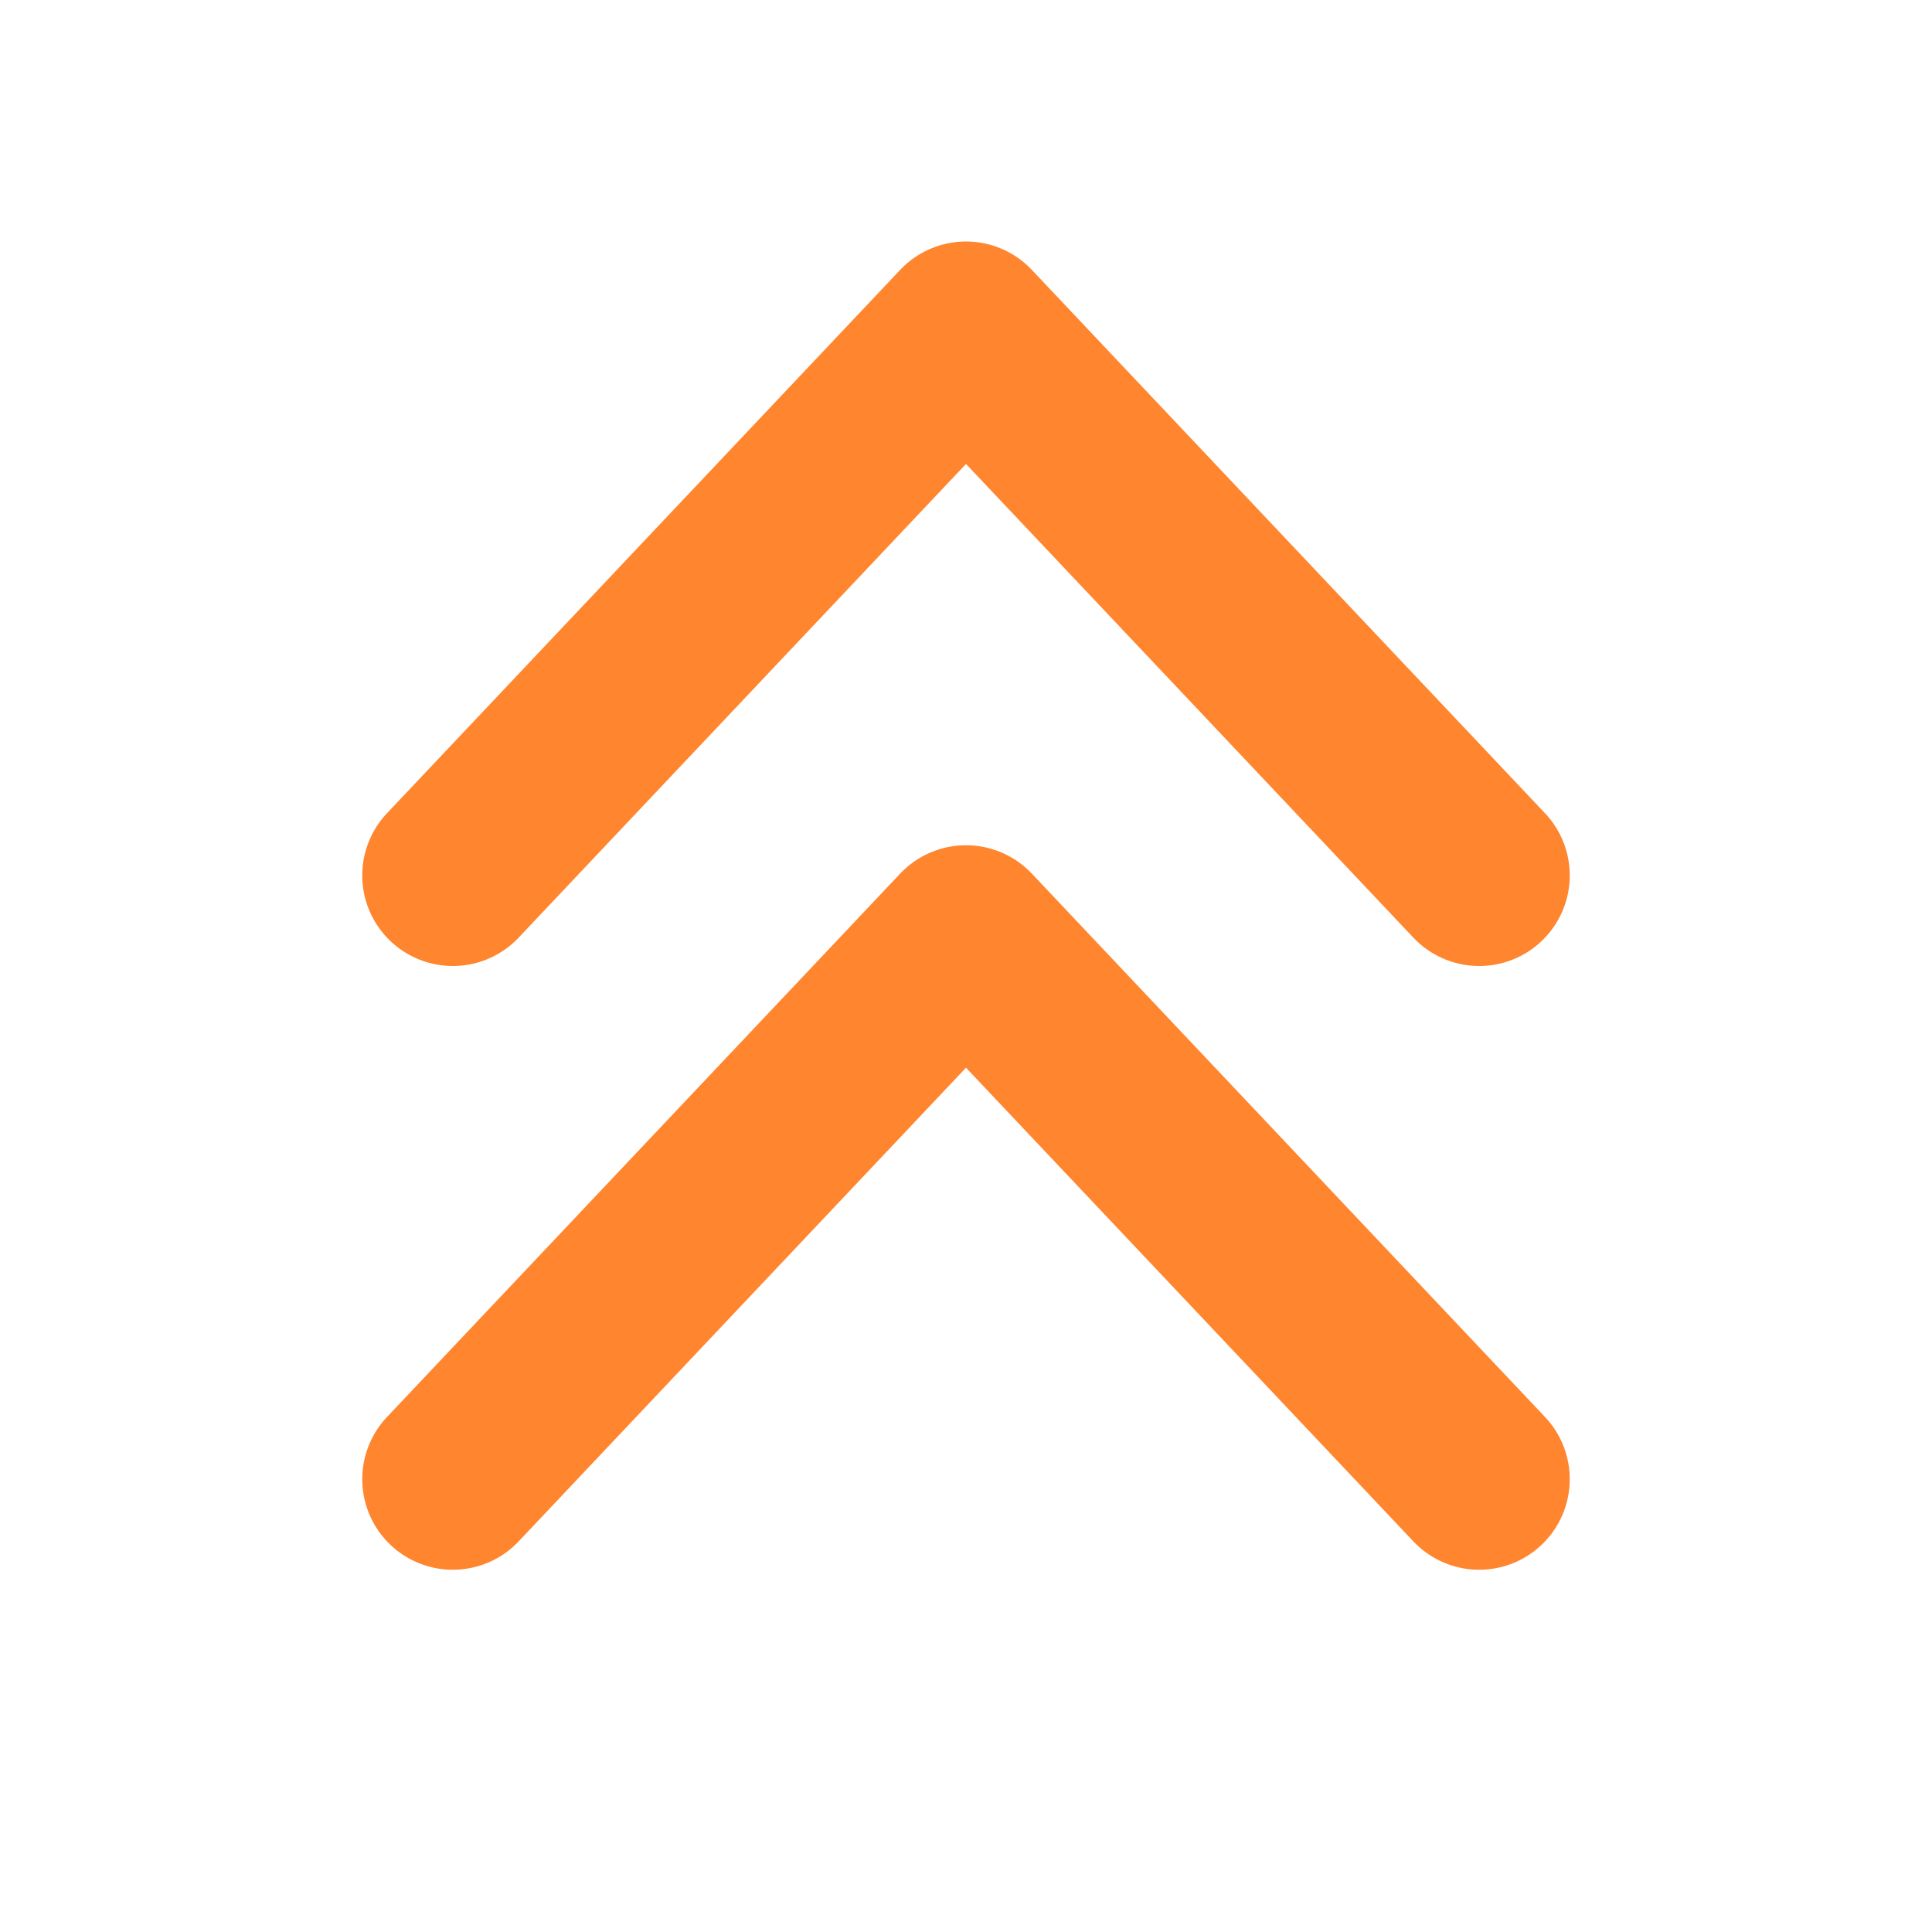
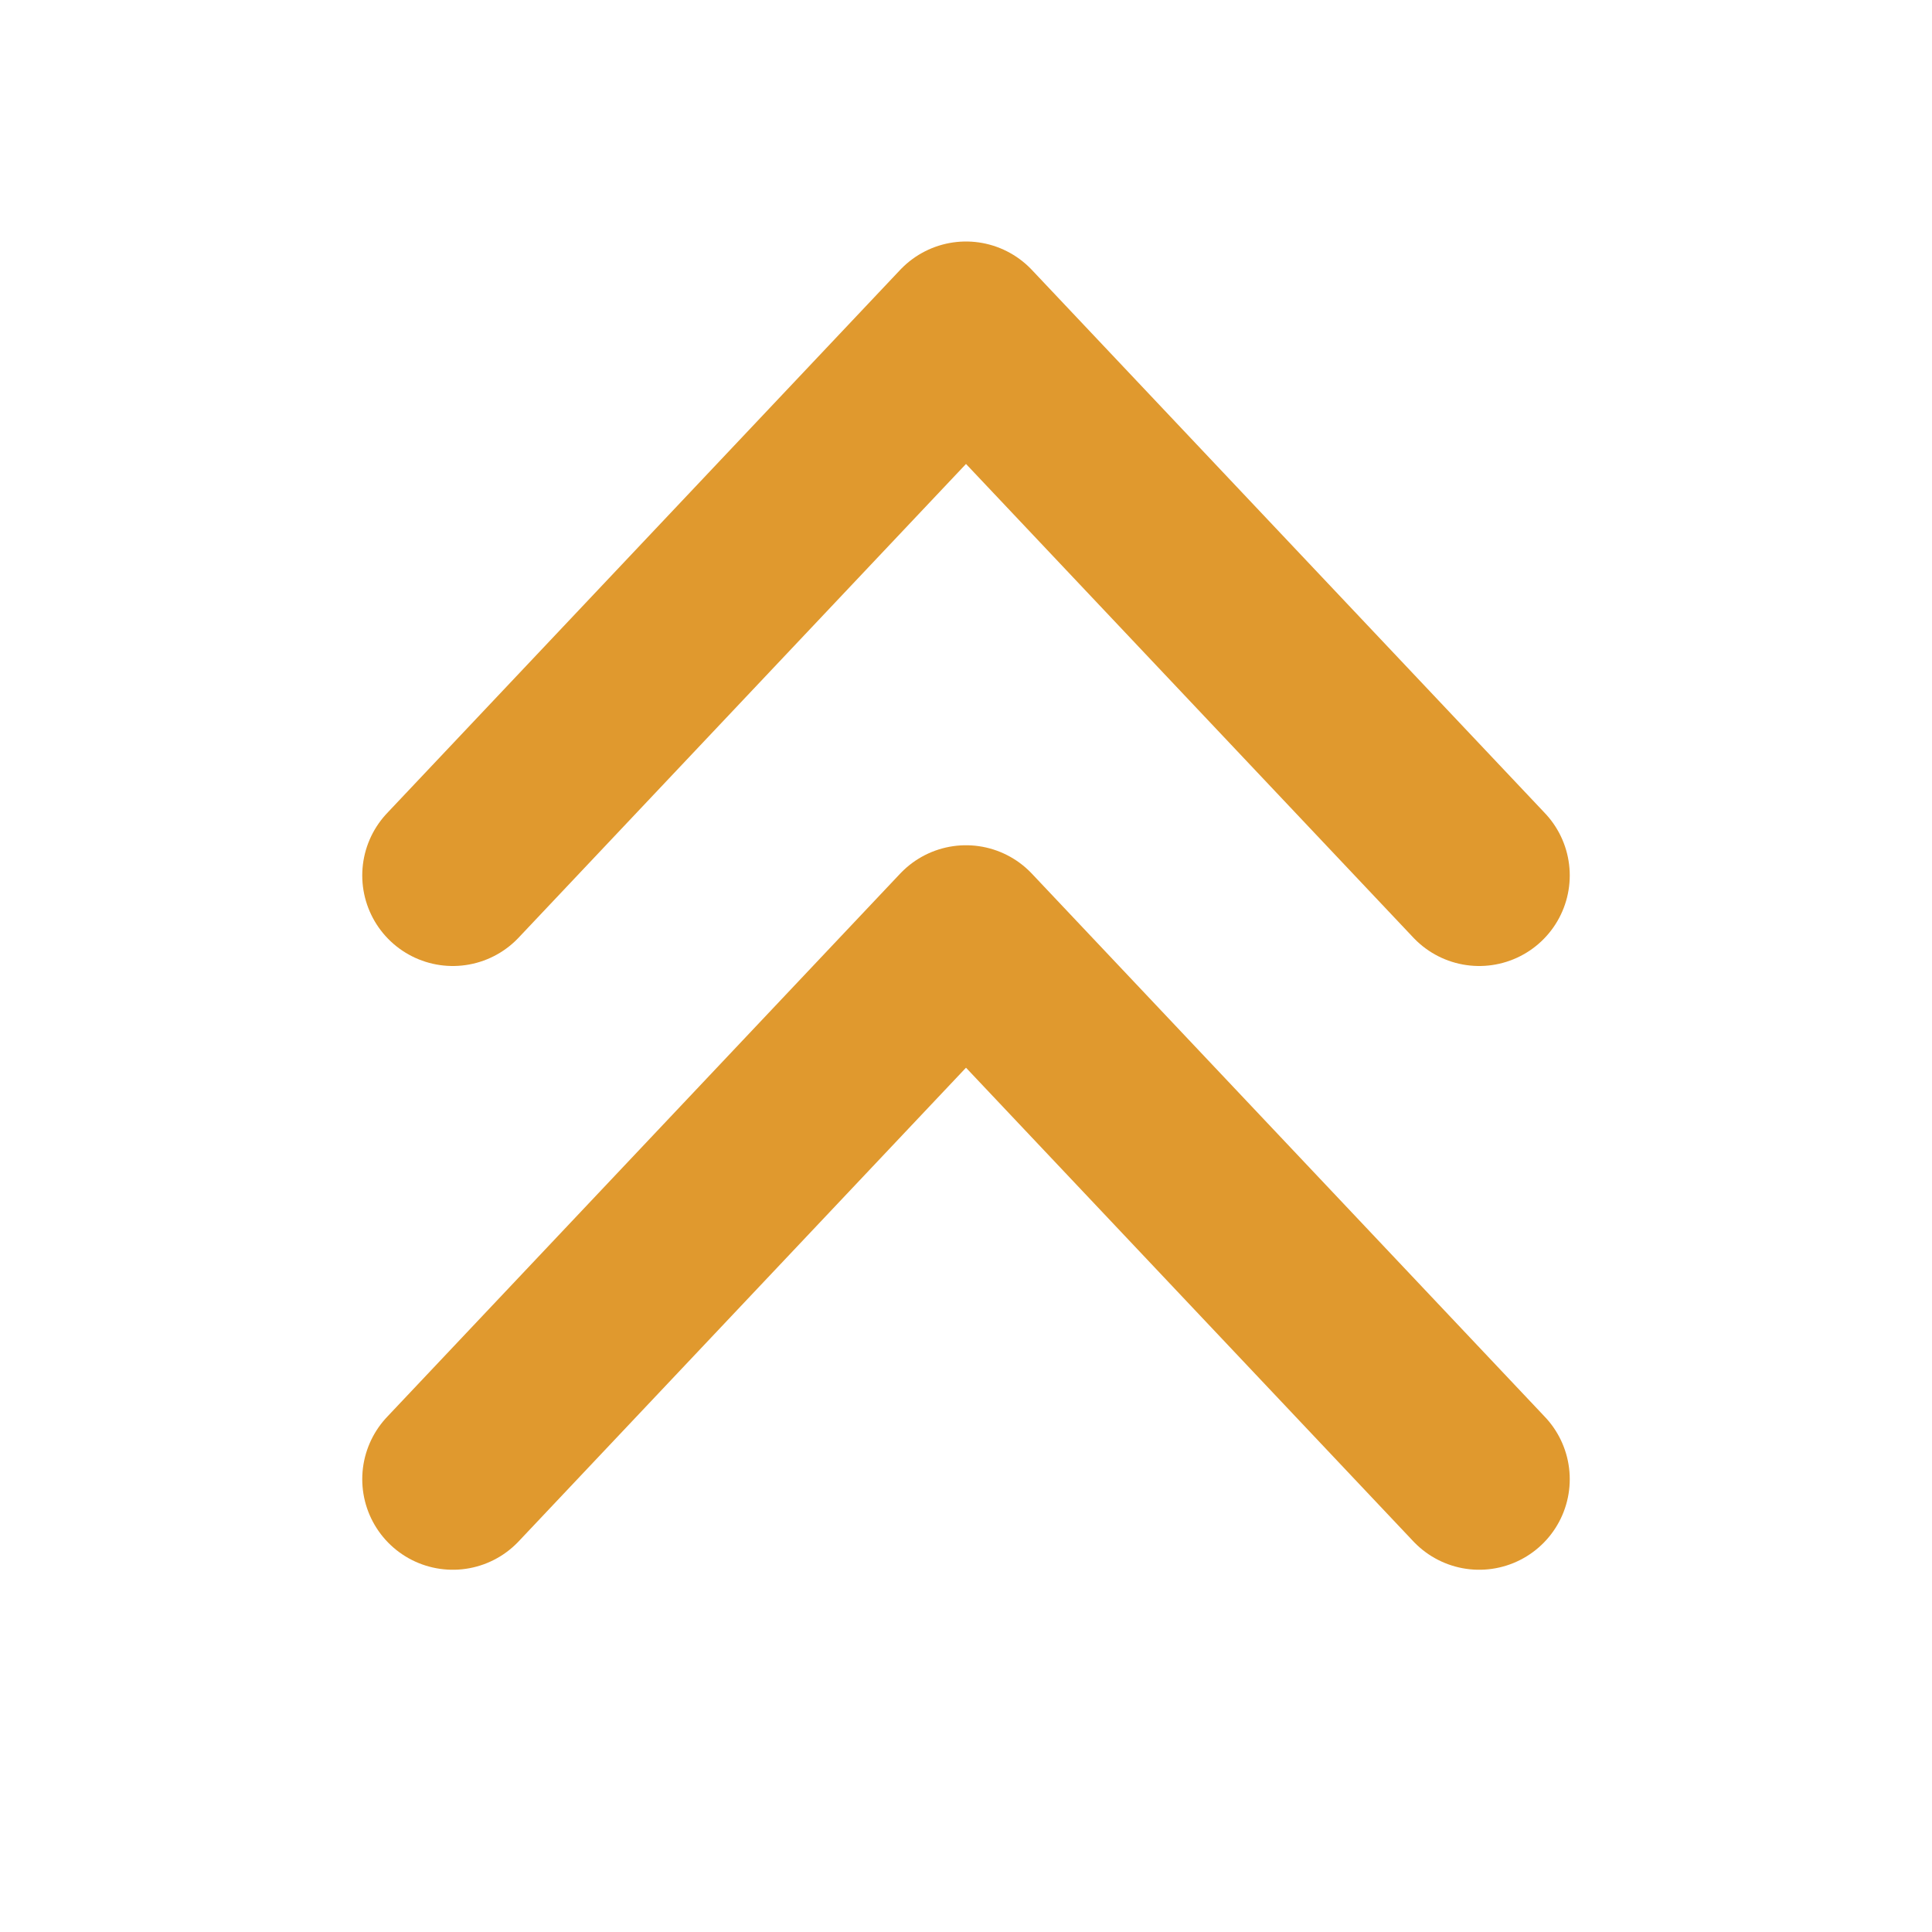
<svg xmlns="http://www.w3.org/2000/svg" width="16" height="16" viewBox="0 0 16 16" fill="none">
-   <path d="M12.25 12.25L8 7.75L3.75 12.25M12.25 7.25L8 2.75L3.75 7.25" stroke="#FF852E" stroke-width="1.5" stroke-linecap="round" stroke-linejoin="round" />
+   <path d="M12.25 12.25L8 7.75L3.75 12.25M12.25 7.25L8 2.75L3.75 7.25" stroke="#E0992E" stroke-width="1.5" stroke-linecap="round" stroke-linejoin="round" />
</svg>
